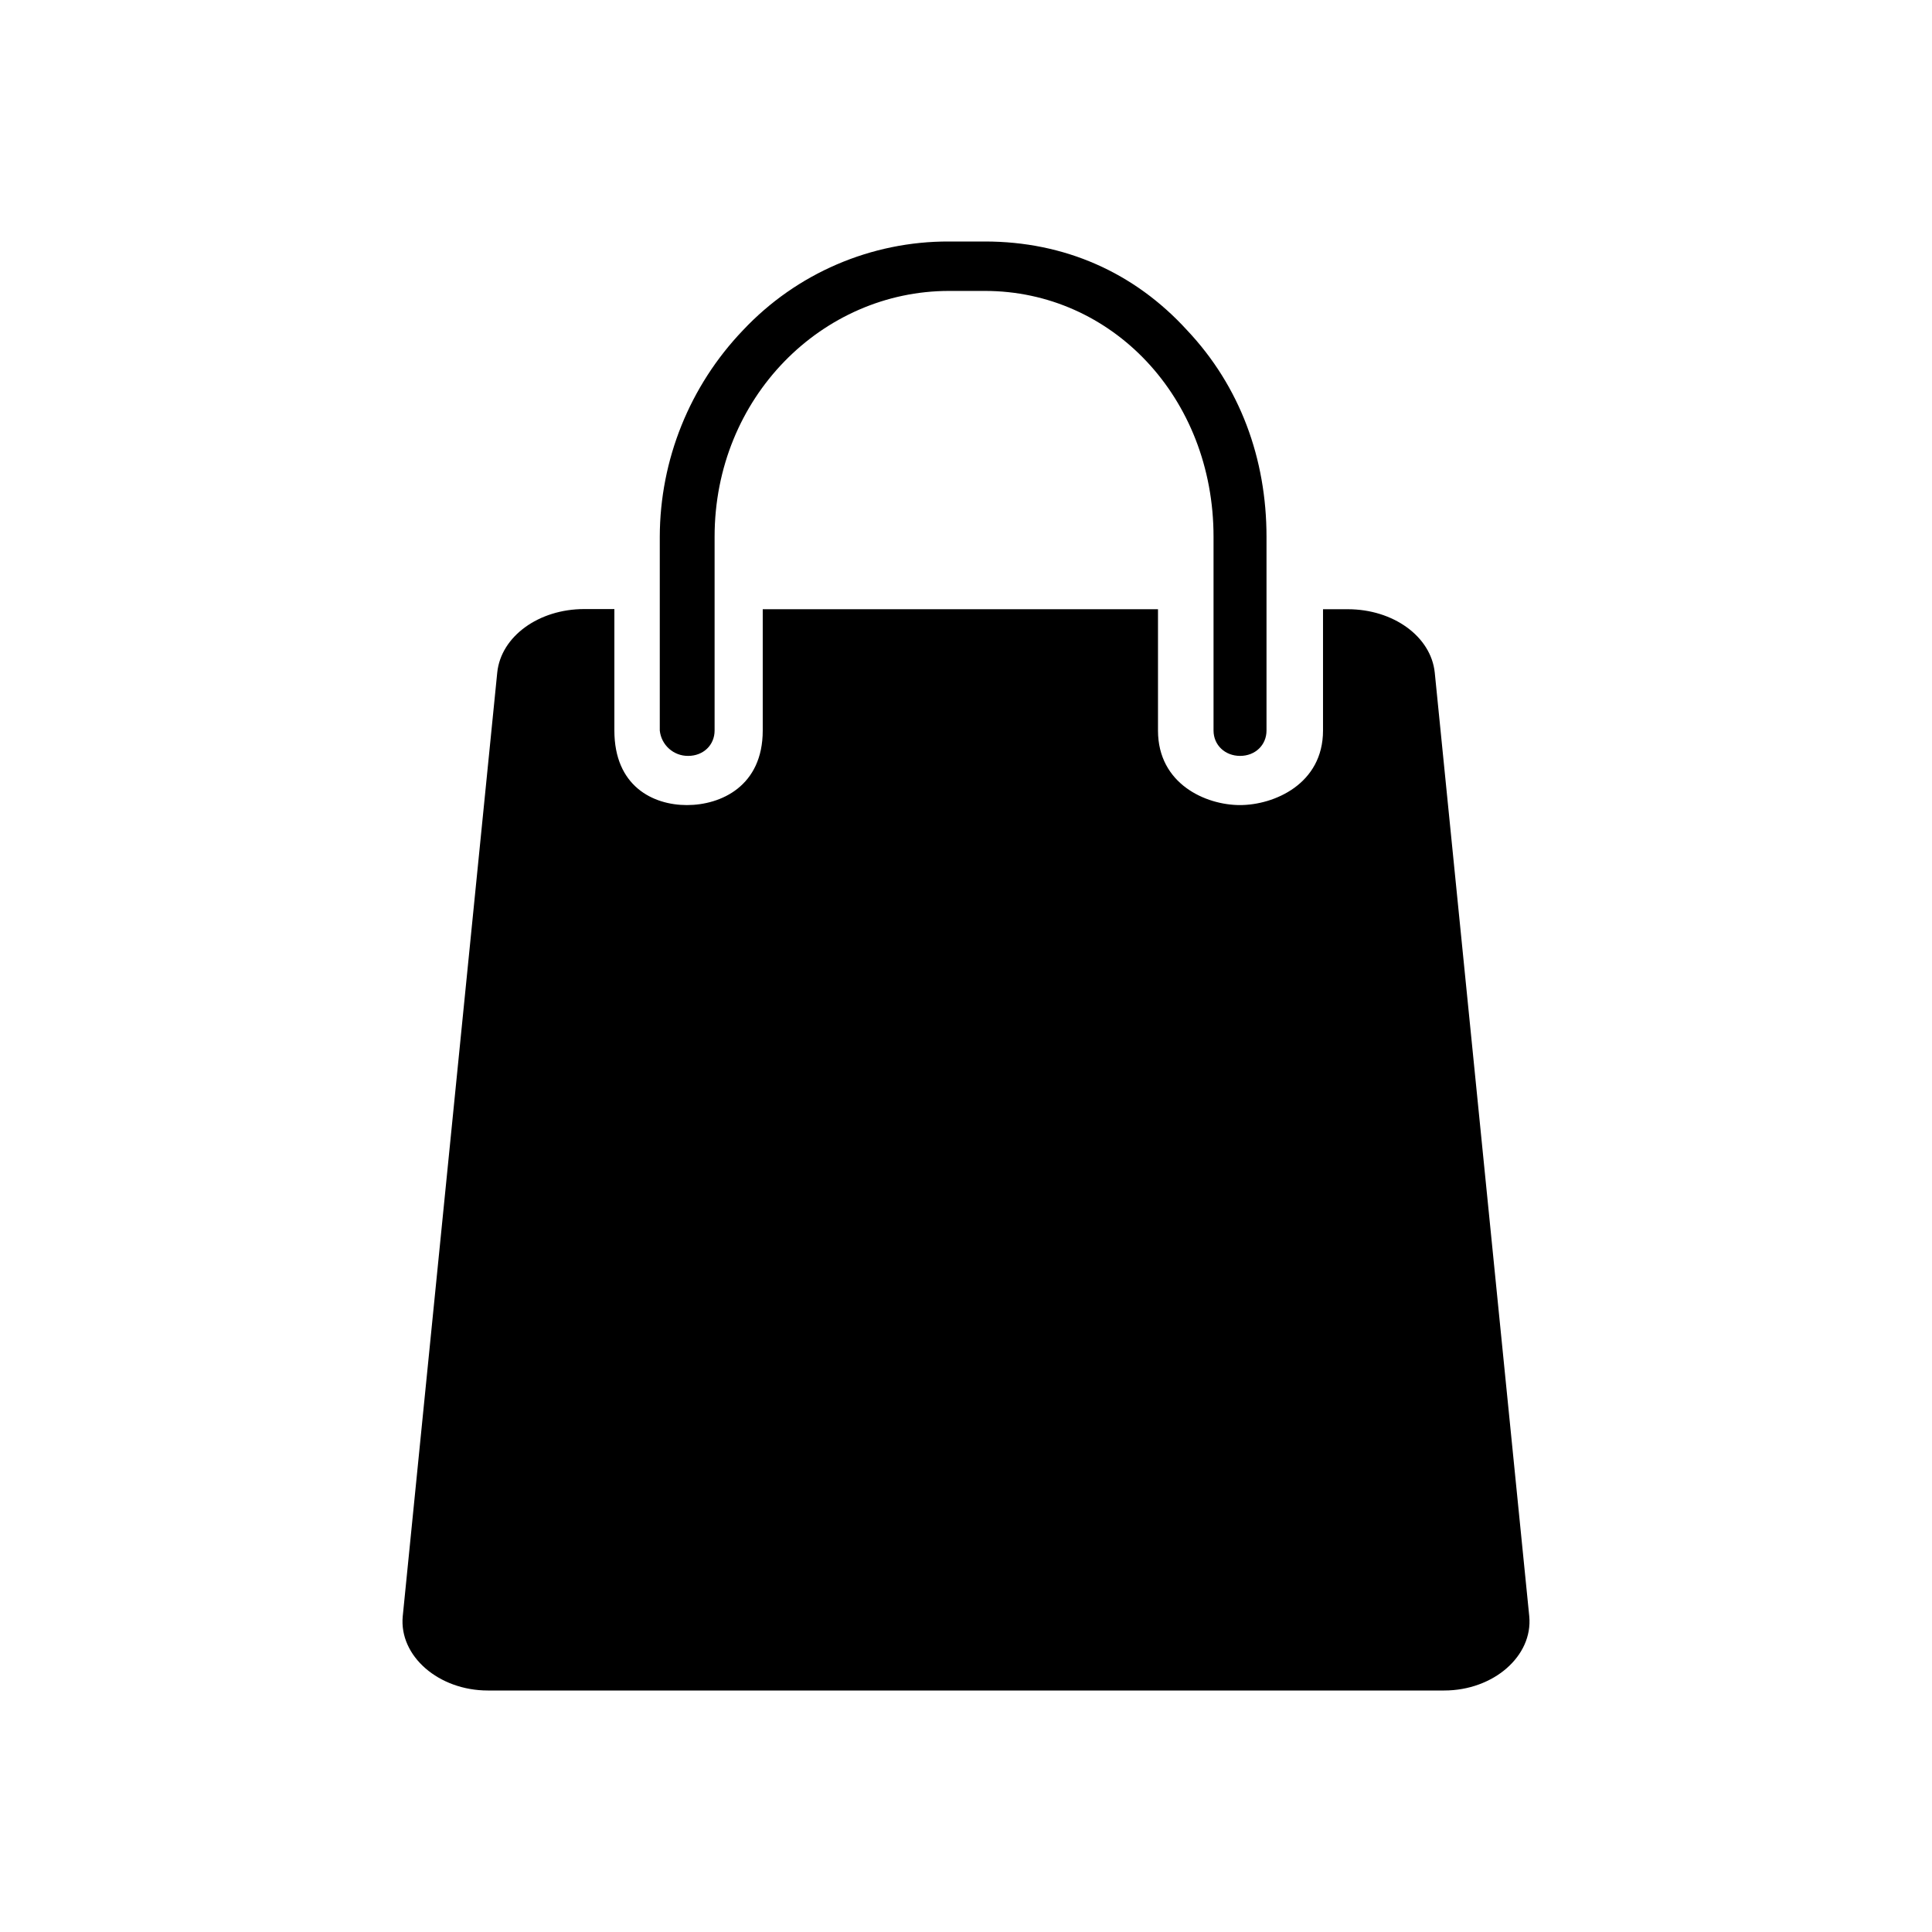
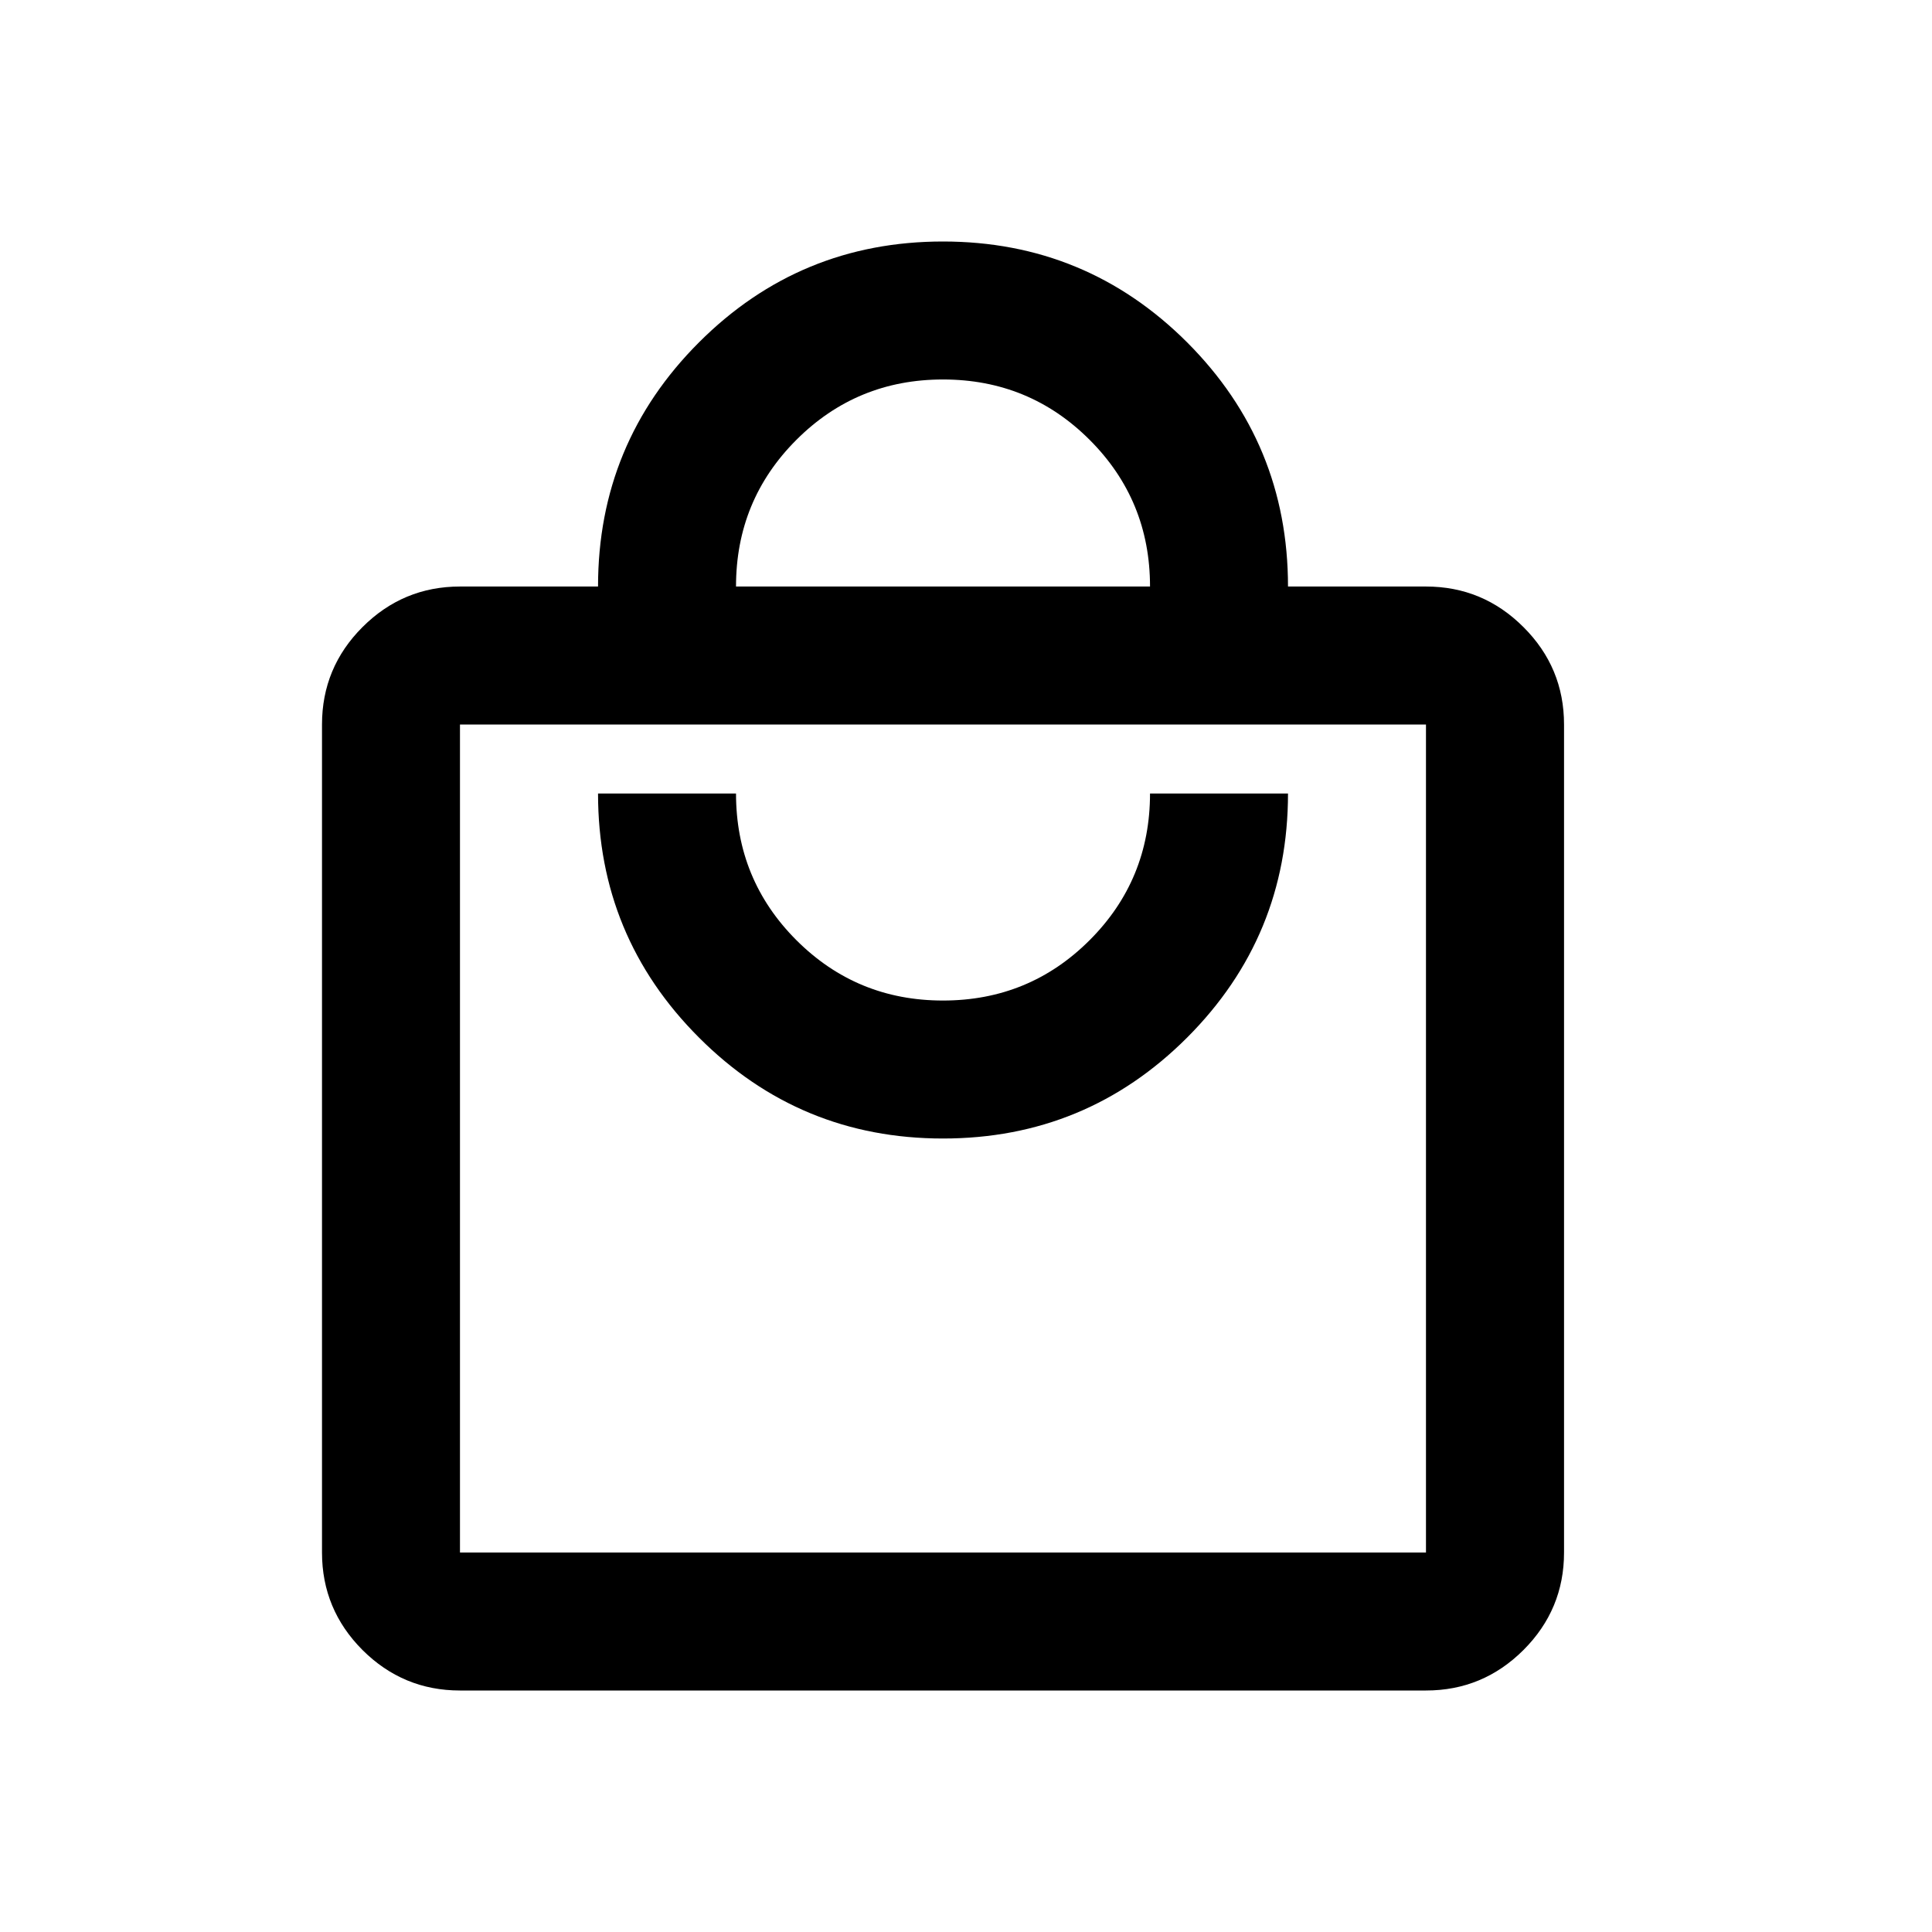
<svg xmlns="http://www.w3.org/2000/svg" width="24" height="24" viewBox="0 0 24 24">
-   <path d="M7.632 7.567v1.508c0 .69.478.926.901.926.423 0 .942-.236.942-.926V7.568h4.91v1.507c0 .665.595.926 1.018.926.423 0 1.032-.261 1.032-.926V7.568h.308c.563 0 1.033.337 1.08.787l1.174 11.723c.047.495-.446.922-1.057.922H6.06c-.61 0-1.104-.427-1.057-.922L6.177 8.354c.047-.45.517-.788 1.08-.788h.375ZM12.235 3c.986 0 1.855.382 2.512 1.103.658.697.986 1.597.986 2.565v2.407c0 .18-.14.315-.328.315s-.33-.135-.33-.315V6.668c0-1.733-1.267-3.054-2.84-3.054h-.446c-1.573 0-2.912 1.321-2.912 3.054v2.407c0 .18-.14.315-.328.315a.351.351 0 0 1-.353-.315V6.668A3.72 3.72 0 0 1 9.23 4.102 3.495 3.495 0 0 1 11.79 3Z" fill="#000" fill-rule="nonzero" />
+   <path d="M5.714 21C5.243 21 4.839 20.832 4.503 20.497C4.168 20.161 4 19.757 4 19.286V9C4 8.529 4.168 8.125 4.503 7.79C4.839 7.454 5.243 7.286 5.714 7.286H7.429C7.429 6.1 7.847 5.089 8.683 4.253C9.518 3.418 10.529 3 11.714 3C12.9 3 13.911 3.418 14.747 4.253C15.582 5.089 16 6.1 16 7.286H17.714C18.186 7.286 18.589 7.454 18.925 7.79C19.261 8.125 19.429 8.529 19.429 9V19.286C19.429 19.757 19.261 20.161 18.925 20.497C18.589 20.832 18.186 21 17.714 21H5.714ZM5.714 19.286H17.714V9H5.714V19.286ZM11.714 14.143C12.9 14.143 13.911 13.725 14.747 12.889C15.582 12.053 16 11.043 16 9.857H14.286C14.286 10.571 14.036 11.179 13.536 11.679C13.036 12.179 12.429 12.429 11.714 12.429C11 12.429 10.393 12.179 9.893 11.679C9.393 11.179 9.143 10.571 9.143 9.857H7.429C7.429 11.043 7.847 12.053 8.683 12.889C9.518 13.725 10.529 14.143 11.714 14.143ZM9.143 7.286H14.286C14.286 6.571 14.036 5.964 13.536 5.464C13.036 4.964 12.429 4.714 11.714 4.714C11 4.714 10.393 4.964 9.893 5.464C9.393 5.964 9.143 6.571 9.143 7.286ZM5.714 19.286V9V19.286Z" fill="#000" />
</svg>
